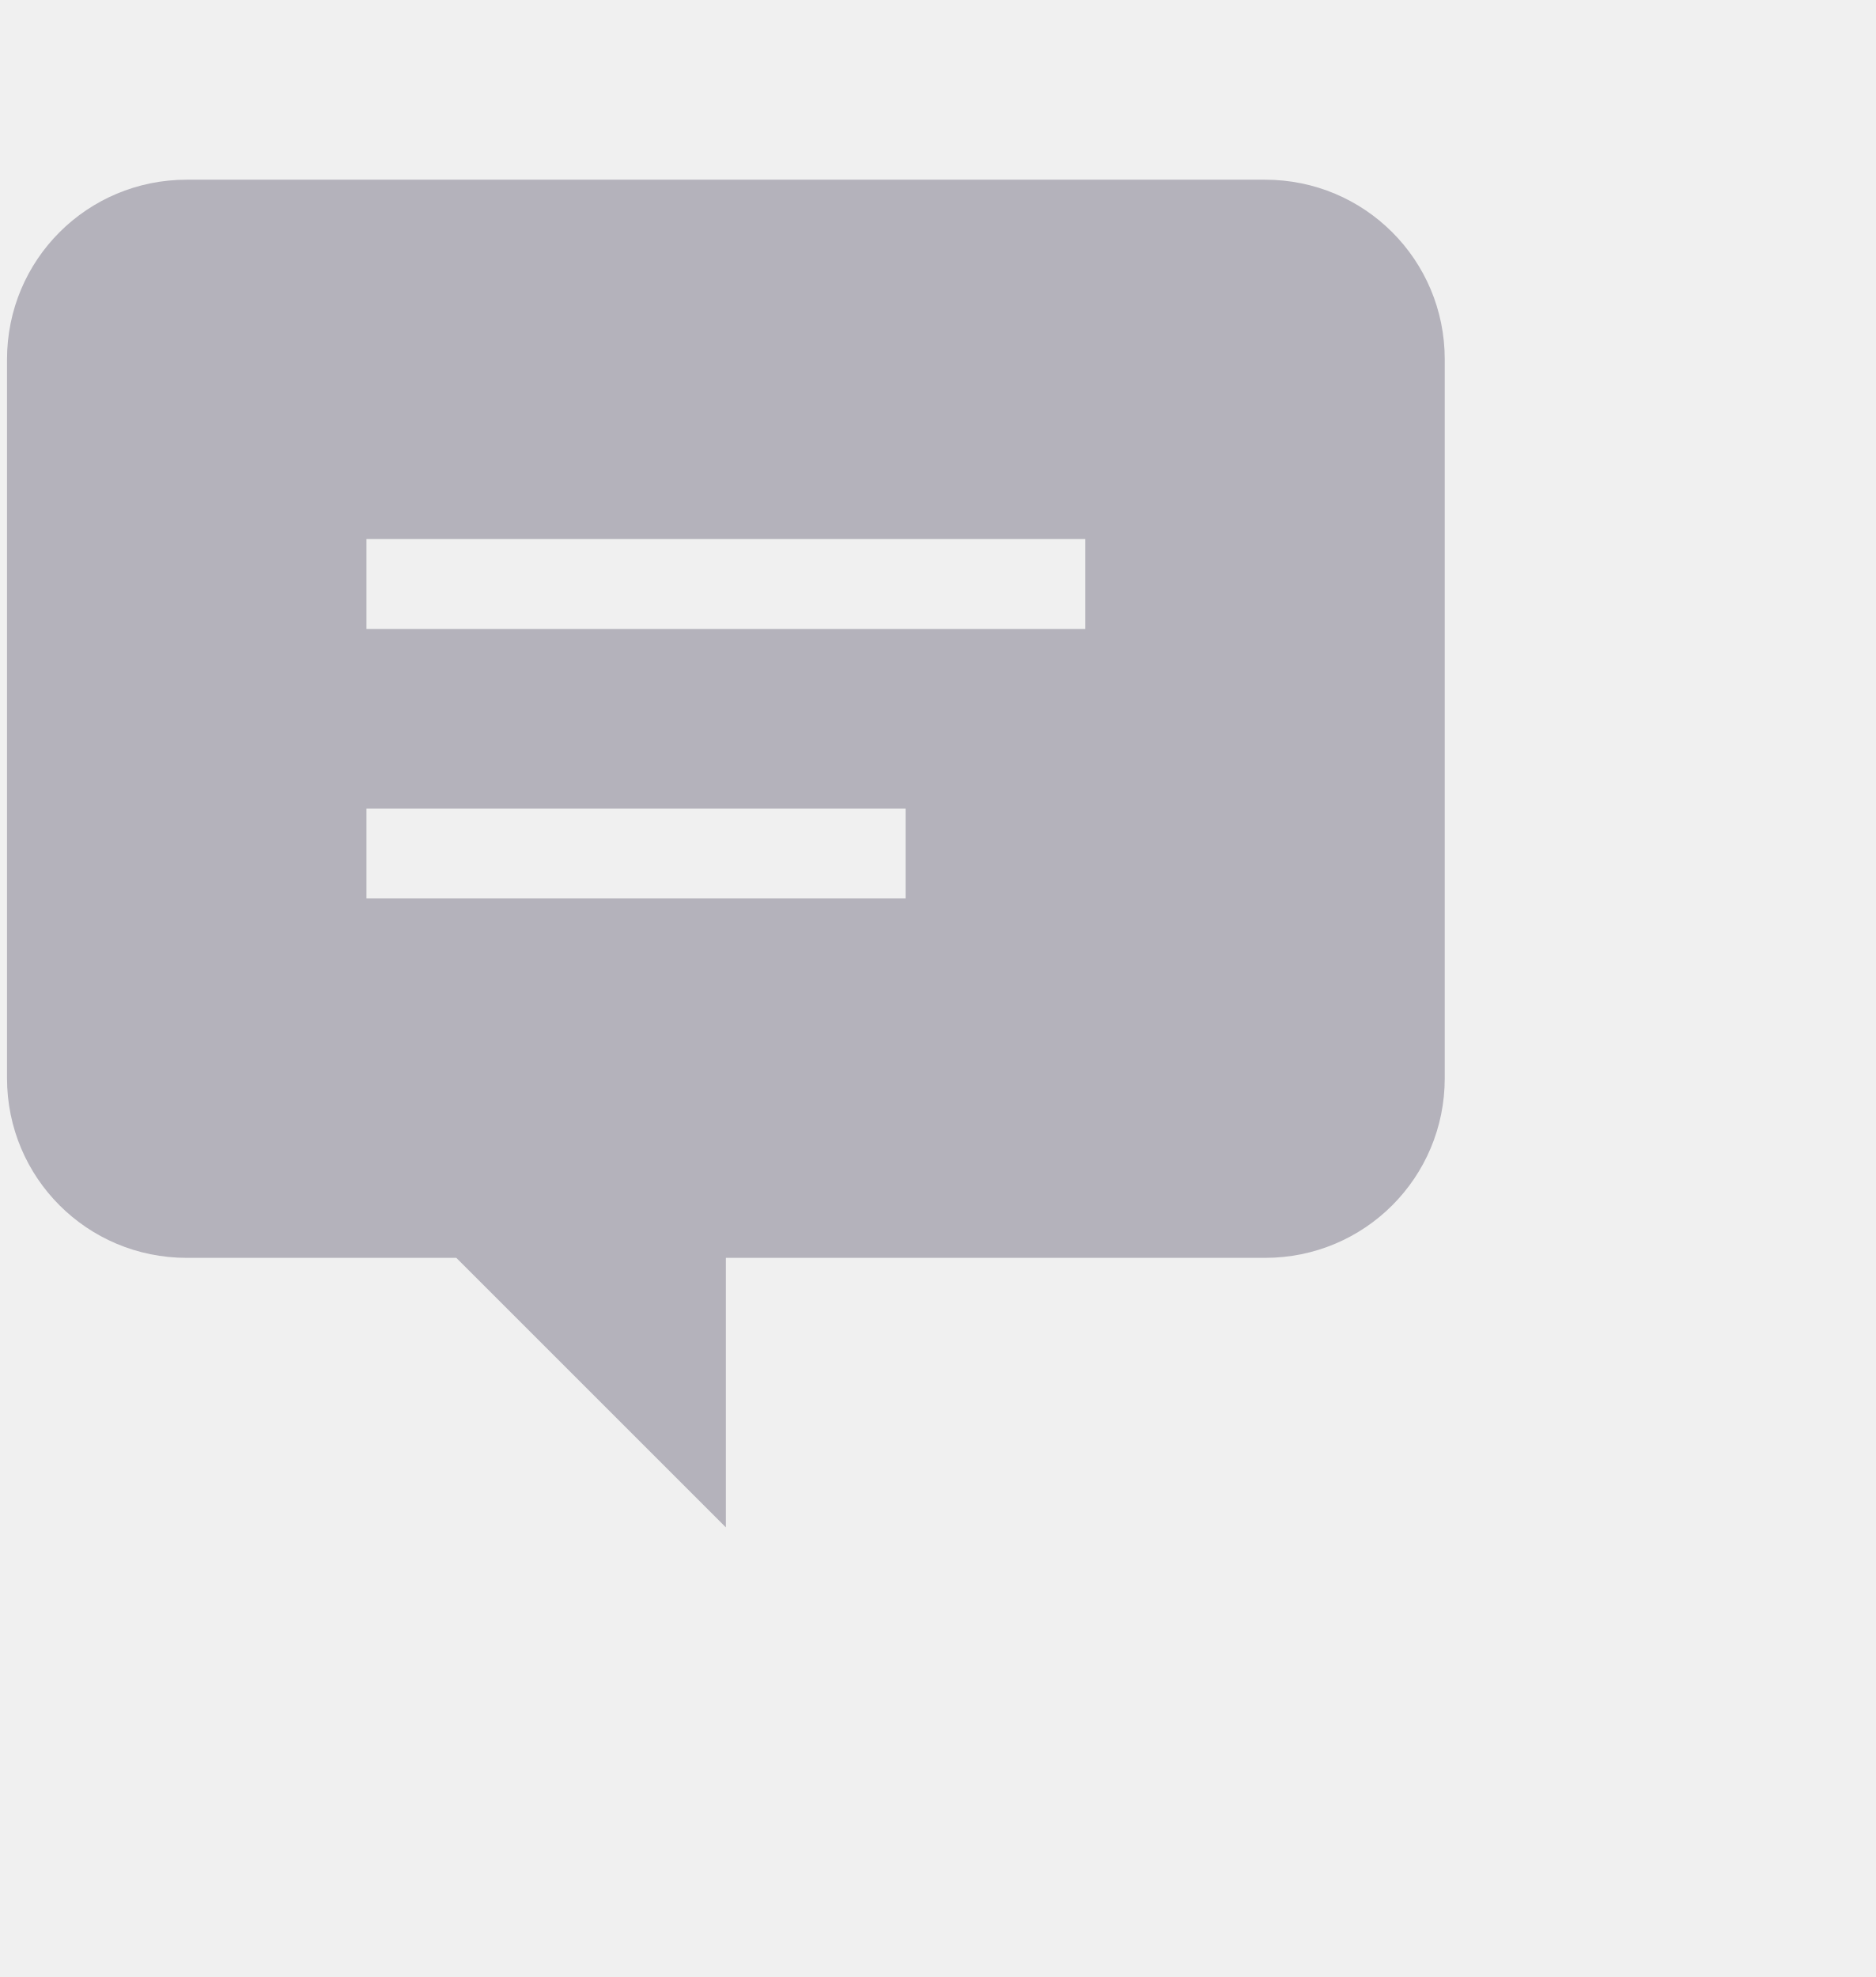
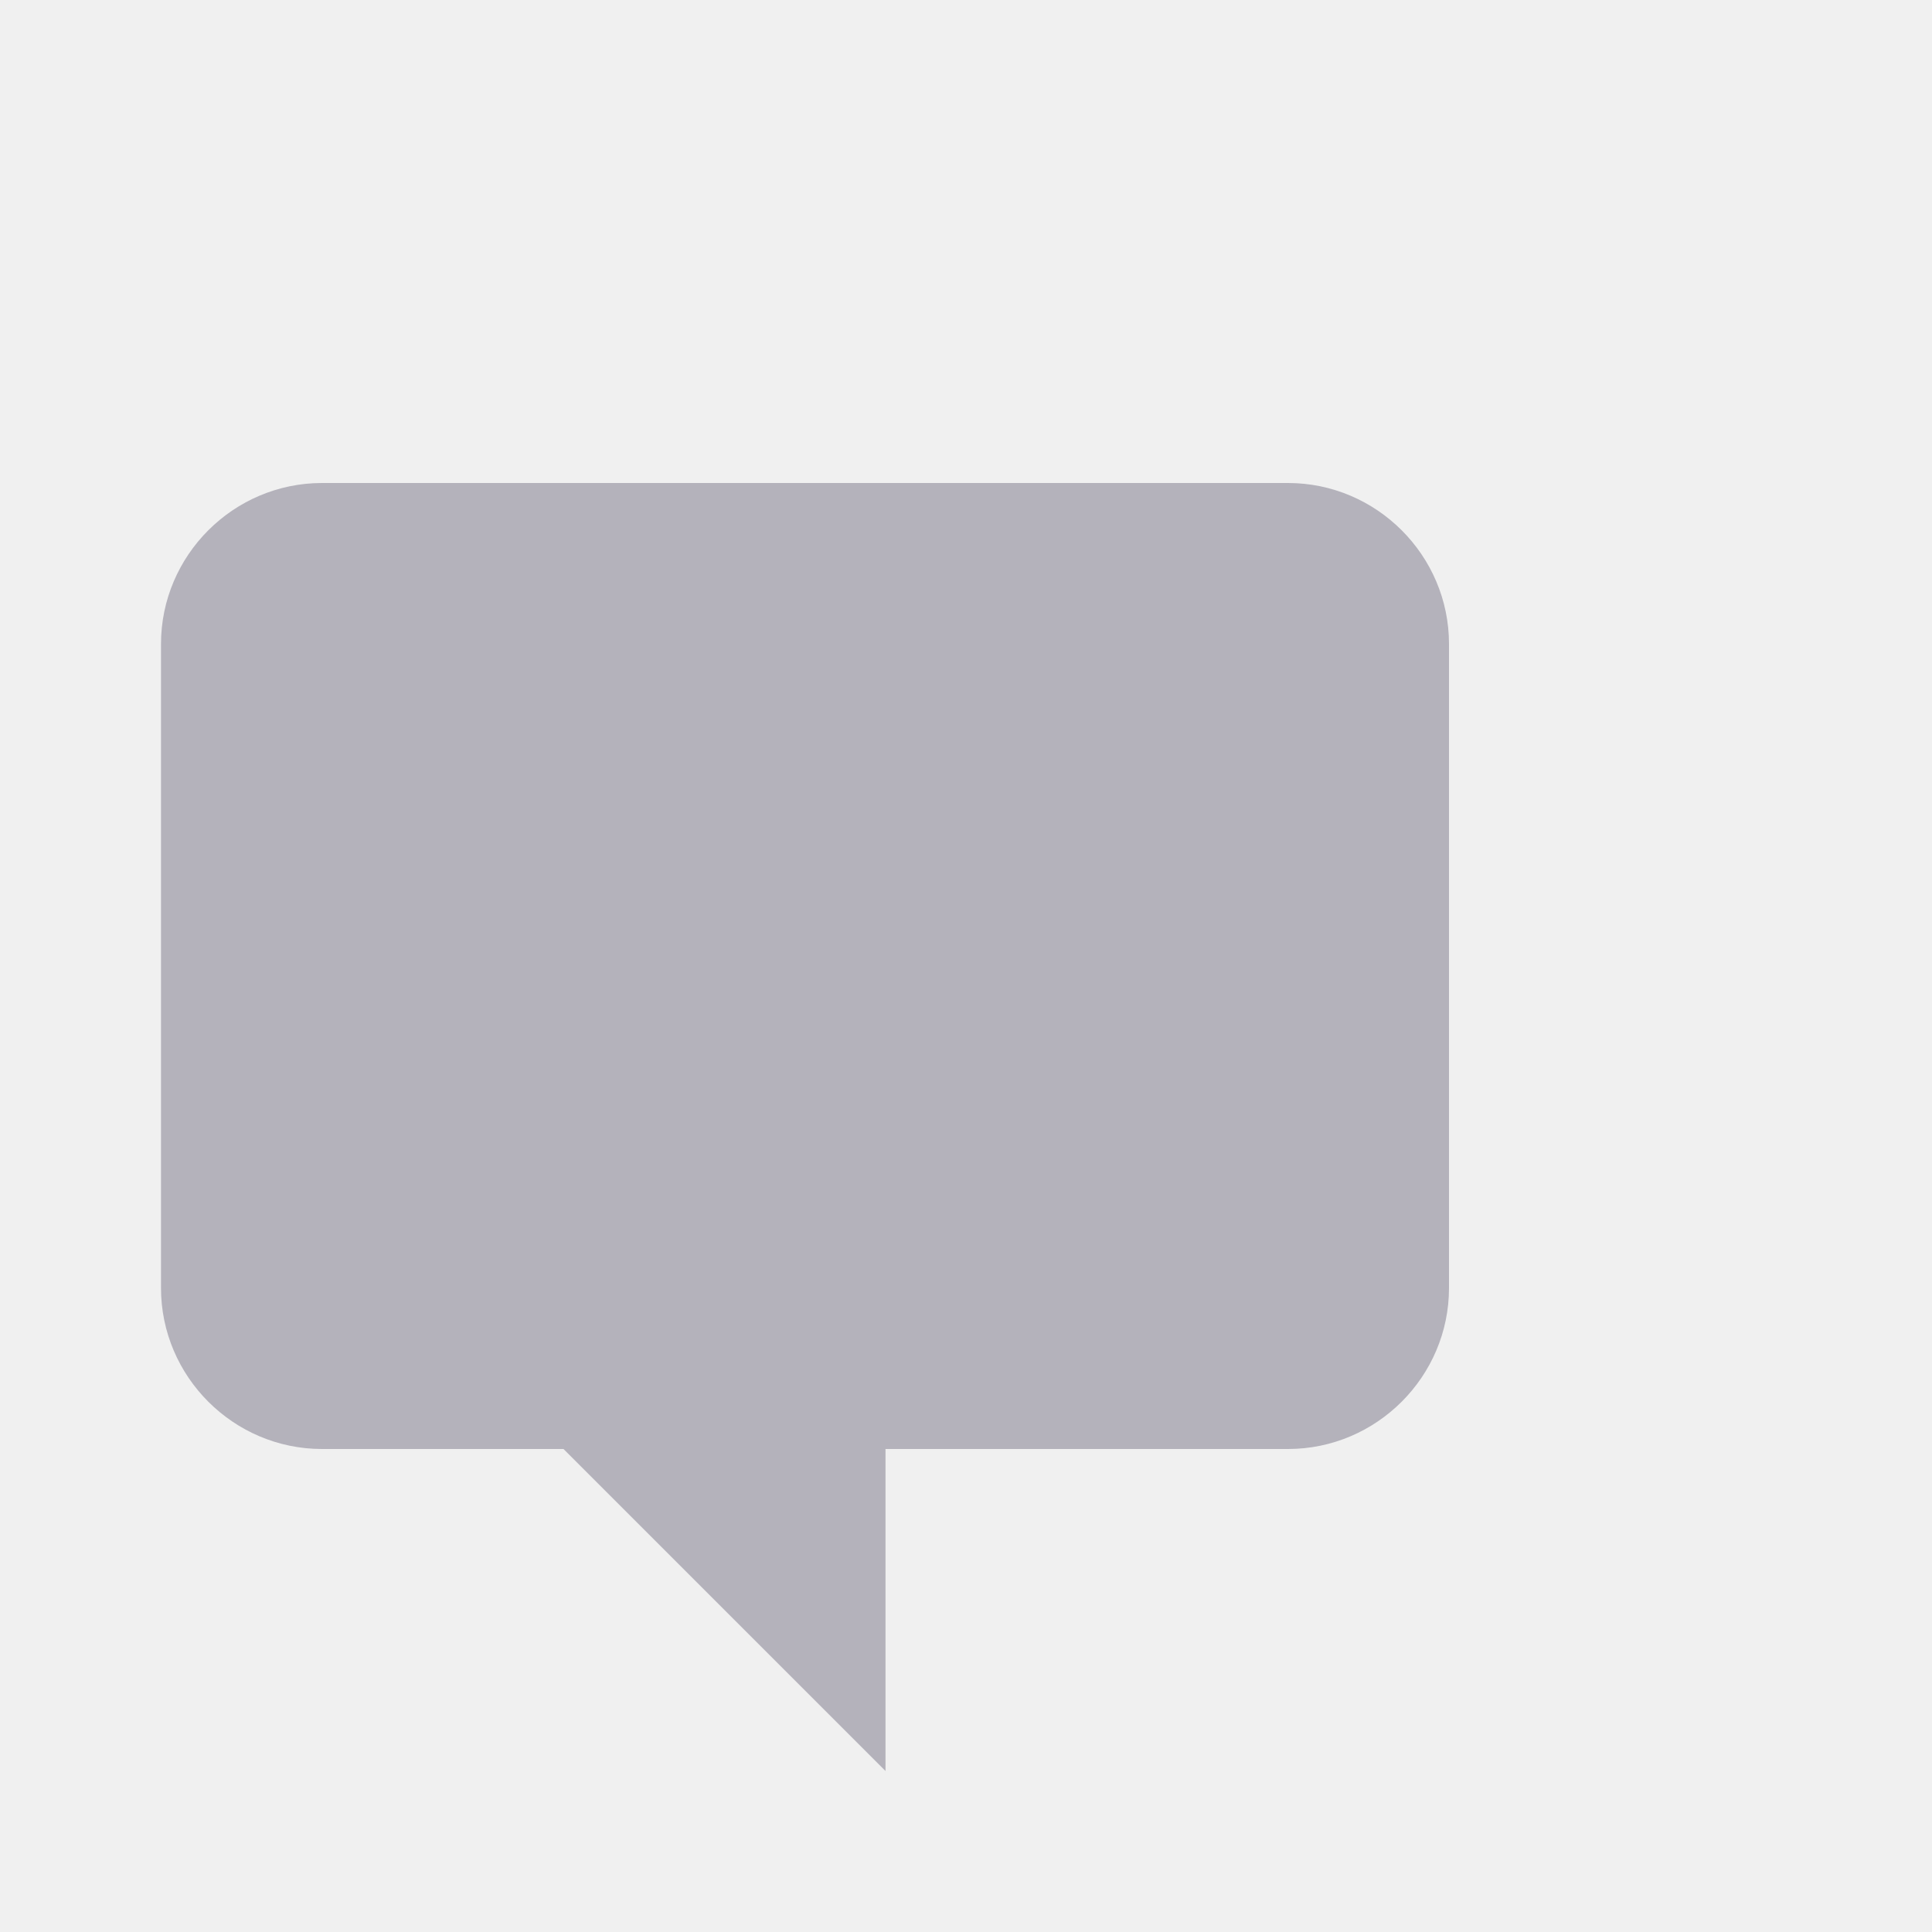
- <svg xmlns="http://www.w3.org/2000/svg" height="11.002" width="10.435" version="1.1" viewBox="0 0 10.435 11.002" data-name="Layer 1" id="Layer_1">
+ <svg xmlns="http://www.w3.org/2000/svg" height="24" width="24" version="1.1" viewBox="0 0 24 24" data-name="Layer 1" id="Layer_1">
  <defs id="defs1188">
    <style id="style1186">.cls-1{fill:#b4b2bb}</style>
  </defs>
-   <g transform="translate(-4.460938,-5.5)" id="g1196">
-     <path class="cls-1" d="m 5.5,6.5 c -0.554,0 -1,0.446 -1,1 v 4 c 0,0.554 0.446,1 1,1 h 1.5 l 1.5,1.5 v -1.5 h 3 c 0.554,0 1,-0.446 1,-1 v -4 c 0,-0.554 -0.446,-1 -1,-1 z m 1,2 h 4 v 0.5 h -4 z m 0,1.5 h 3 v 0.5 h -3 z" id="path1192" />
+   <g id="g1196">
+     <path class="cls-1" d="M 4,6 C 2.9,6 2,6.9 2,8 v 8 c 0,1.1 0.9,2 2,2 h 3 l 4,4 V 18 h 5 c 1.1,0 2,-0.9 2,-2 V 8 c 0,-1.1 -0.9,-2 -2,-2 z" id="bubble" />
+     <circle class="cls-1" cx="8" cy="12" r="1" fill="white" />
+     <circle class="cls-1" cx="12" cy="12" r="1" fill="white" />
+     <circle class="cls-1" cx="16" cy="12" r="1" fill="white" />
  </g>
</svg>
